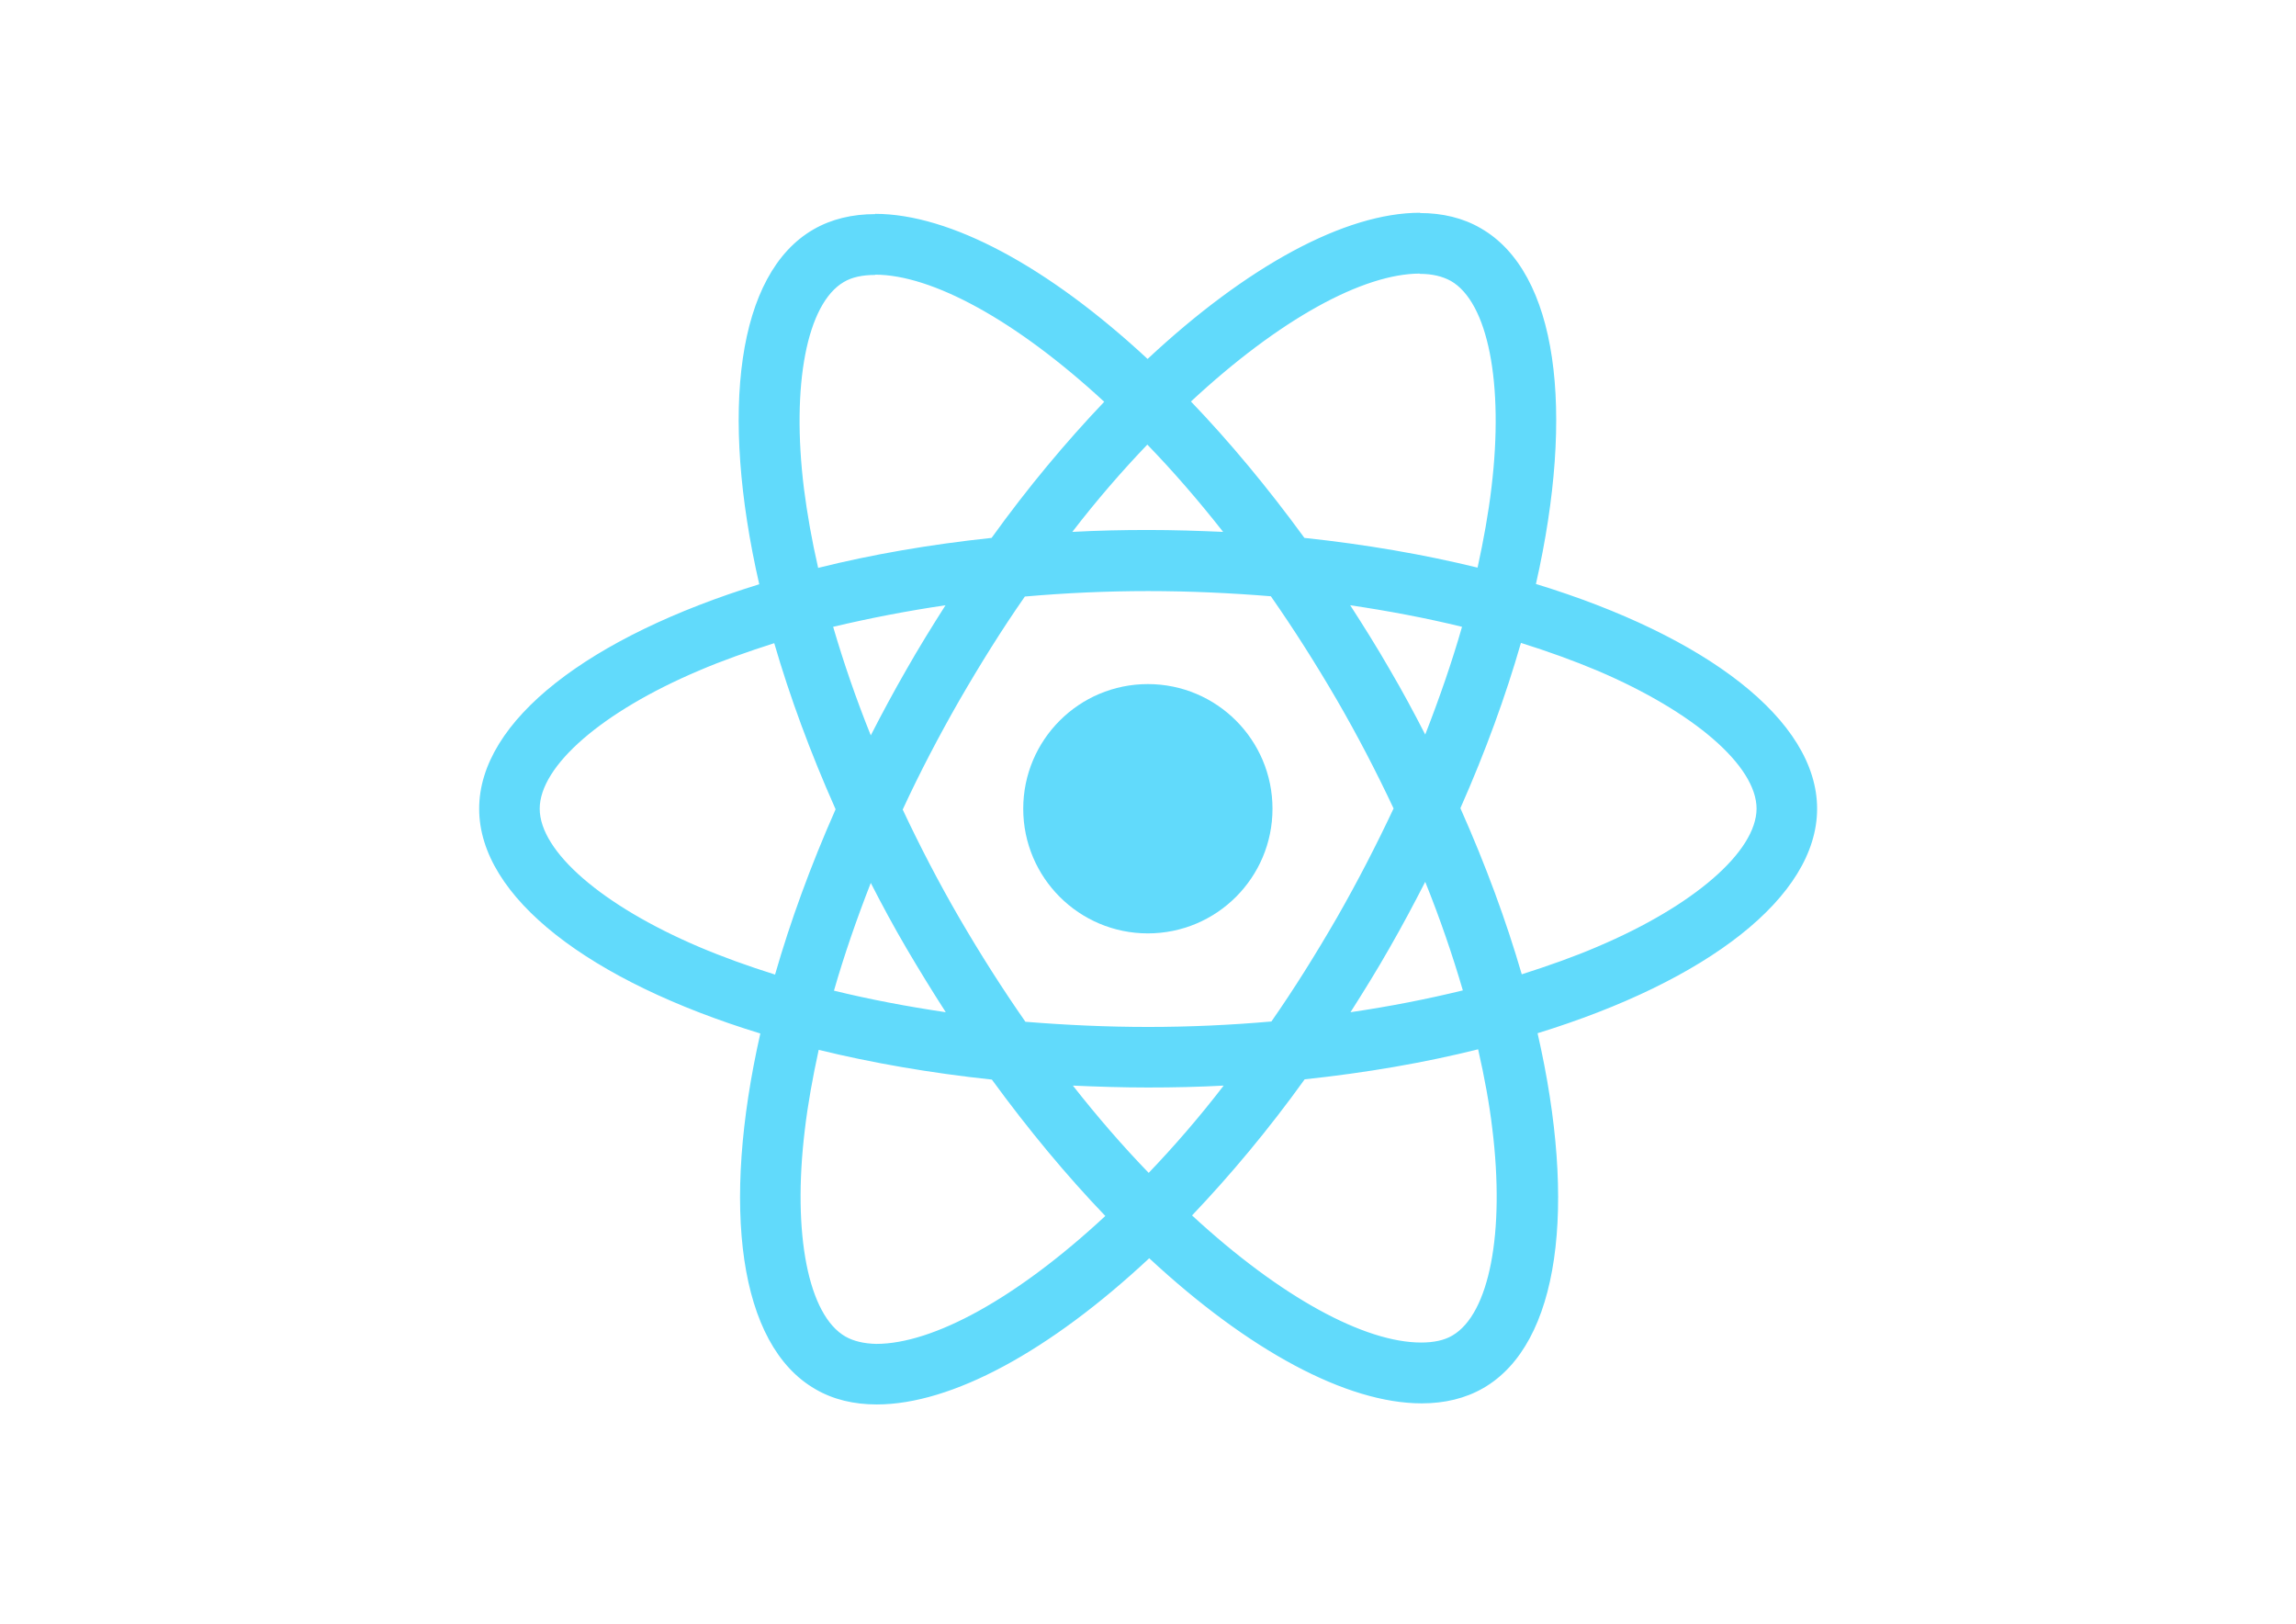
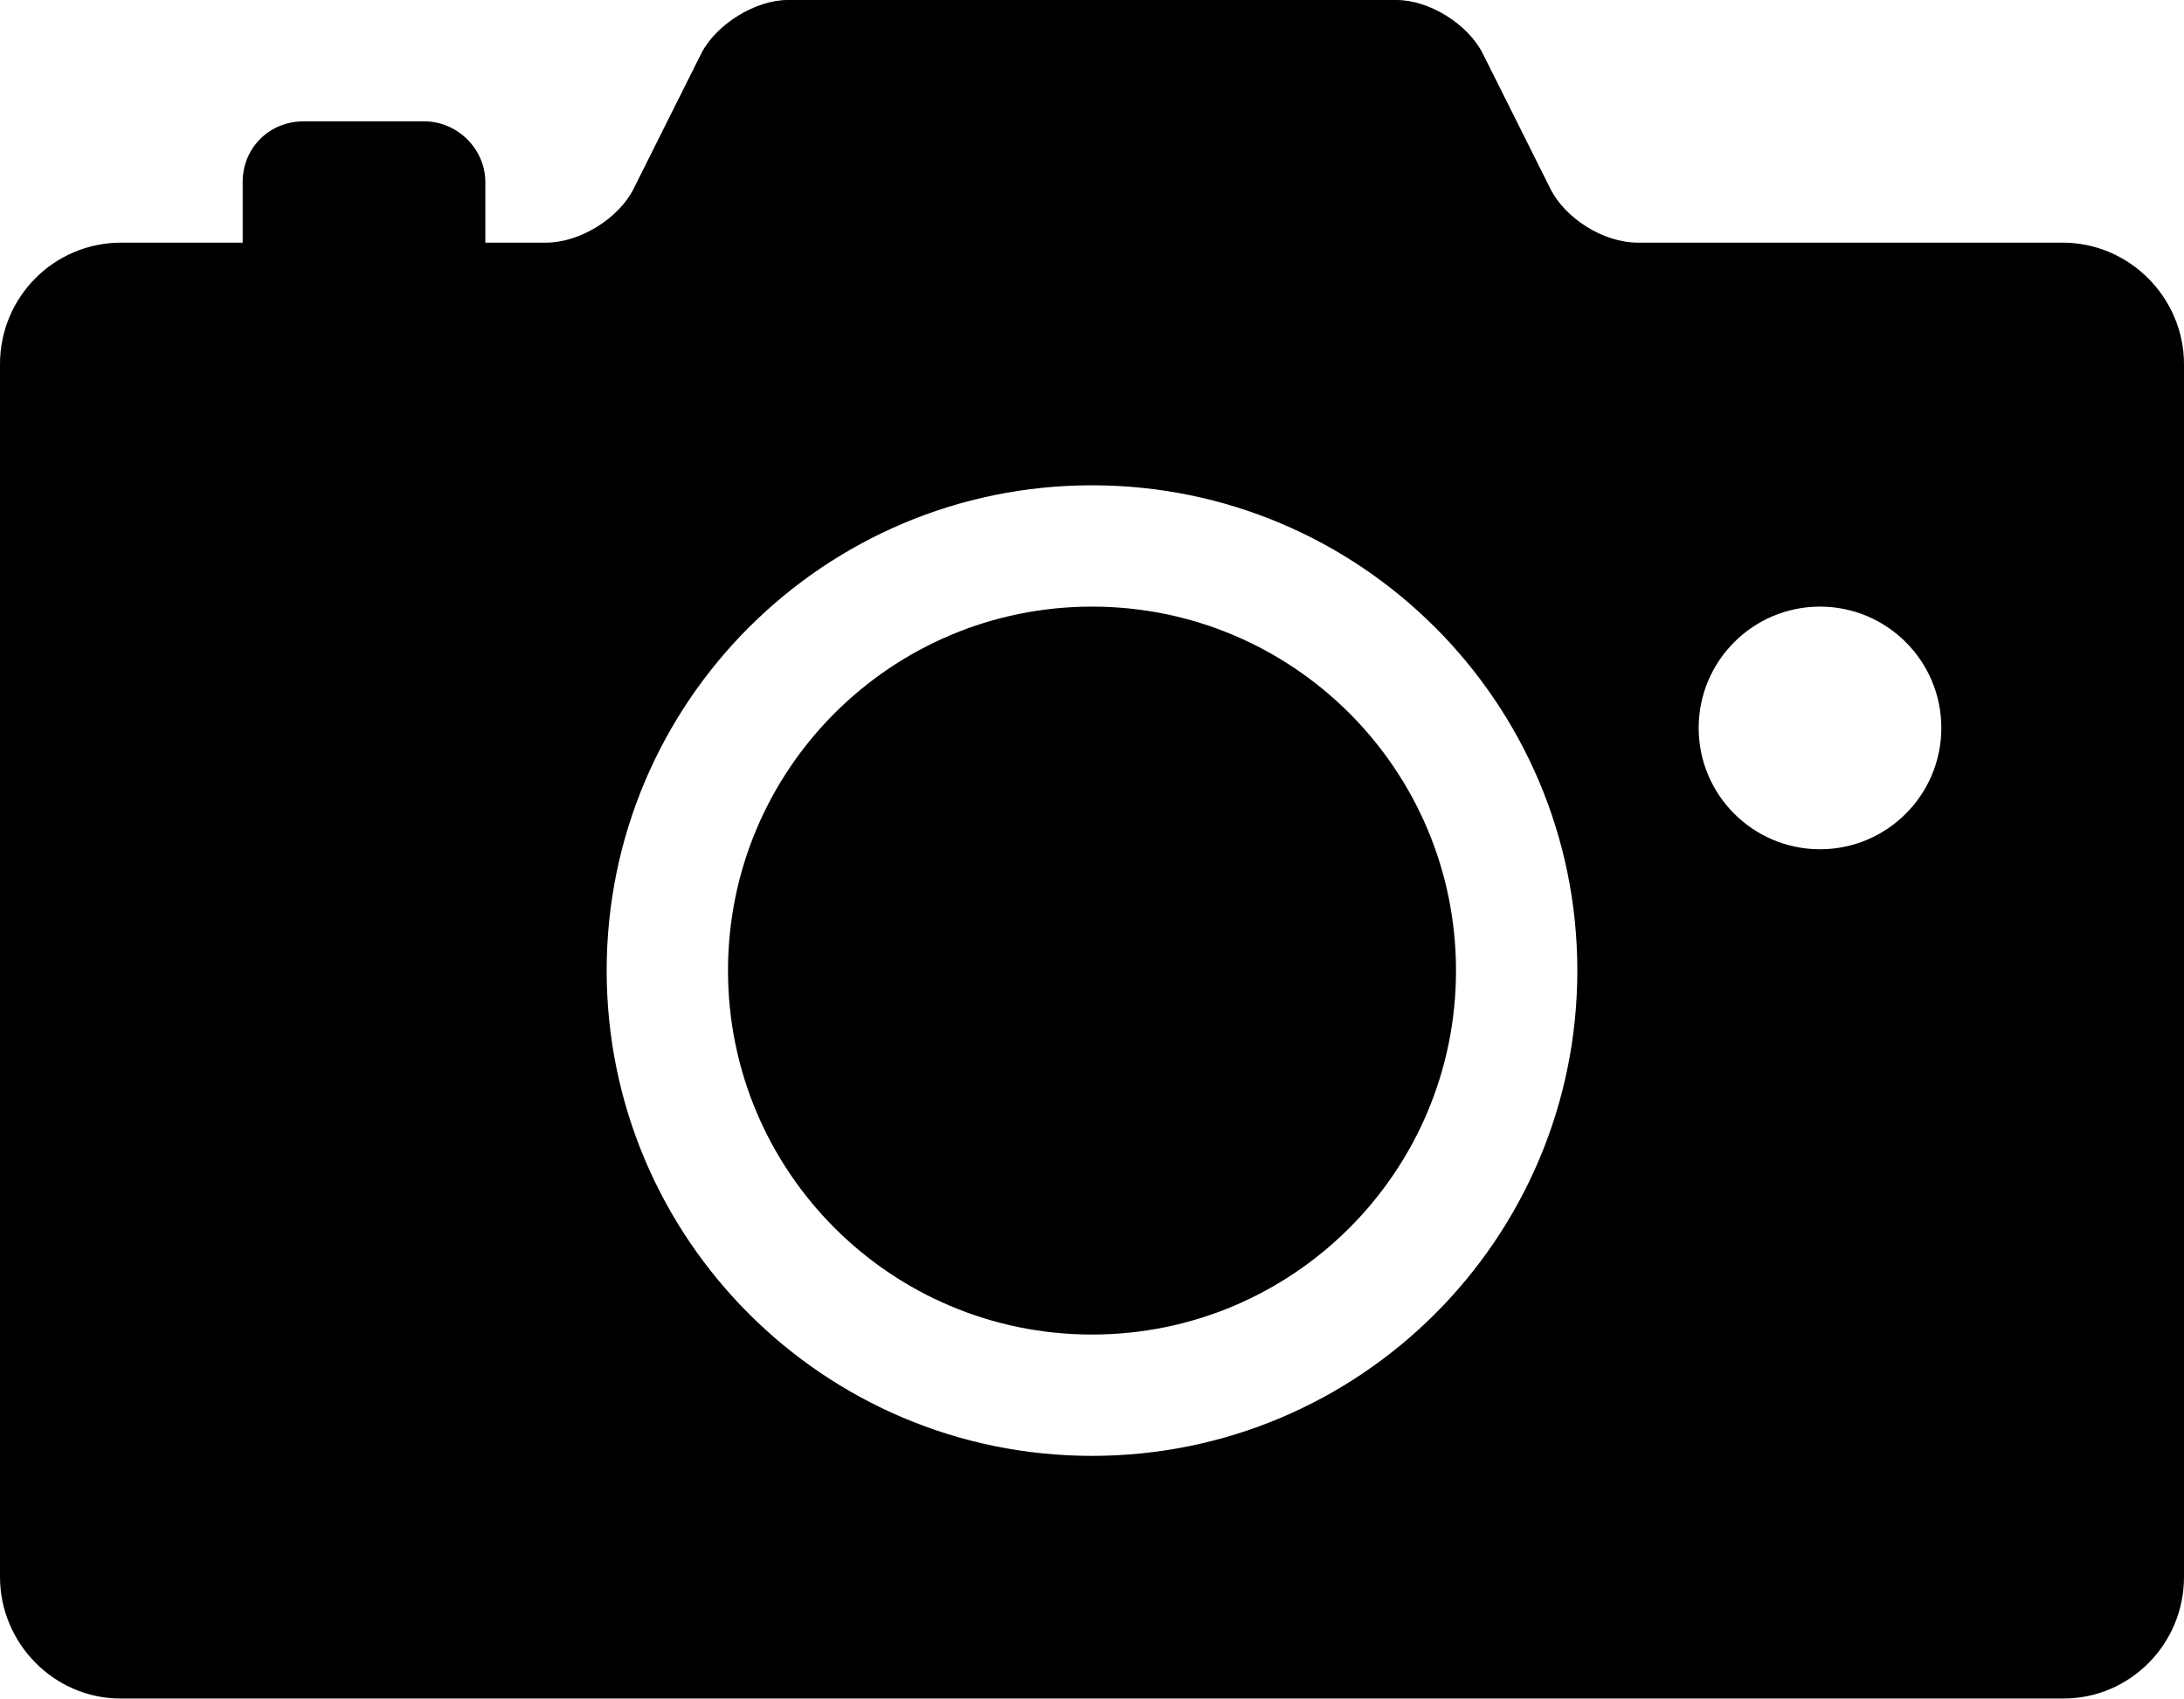
- <svg xmlns="http://www.w3.org/2000/svg" viewBox="0 0 841.9 595.3">
-   <g fill="#61DAFB">
-     <path d="M666.3 296.5c0-32.5-40.7-63.3-103.1-82.4 14.4-63.6 8-114.2-20.2-130.4-6.5-3.8-14.1-5.6-22.4-5.6v22.3c4.6 0 8.3.9 11.4 2.6 13.6 7.8 19.5 37.5 14.9 75.7-1.1 9.4-2.9 19.3-5.1 29.4-19.6-4.8-41-8.5-63.5-10.9-13.5-18.5-27.5-35.3-41.6-50 32.6-30.3 63.2-46.9 84-46.9V78c-27.5 0-63.5 19.6-99.9 53.6-36.4-33.8-72.4-53.2-99.9-53.2v22.3c20.7 0 51.4 16.5 84 46.6-14 14.7-28 31.4-41.3 49.9-22.6 2.4-44 6.1-63.6 11-2.3-10-4-19.7-5.2-29-4.7-38.2 1.1-67.9 14.6-75.8 3-1.8 6.9-2.6 11.5-2.6V78.5c-8.4 0-16 1.8-22.6 5.6-28.1 16.2-34.4 66.7-19.9 130.1-62.2 19.2-102.7 49.9-102.7 82.3 0 32.5 40.7 63.3 103.1 82.4-14.4 63.6-8 114.2 20.2 130.4 6.5 3.8 14.1 5.6 22.5 5.6 27.5 0 63.5-19.6 99.9-53.6 36.4 33.8 72.4 53.2 99.9 53.2 8.4 0 16-1.8 22.6-5.6 28.1-16.2 34.4-66.7 19.9-130.1 62-19.1 102.5-49.9 102.5-82.3zm-130.2-66.7c-3.7 12.9-8.3 26.2-13.5 39.5-4.1-8-8.4-16-13.1-24-4.6-8-9.5-15.8-14.4-23.4 14.2 2.1 27.9 4.7 41 7.9zm-45.8 106.5c-7.8 13.5-15.8 26.3-24.1 38.2-14.9 1.3-30 2-45.2 2-15.1 0-30.2-.7-45-1.9-8.3-11.9-16.4-24.6-24.2-38-7.6-13.1-14.5-26.4-20.8-39.8 6.2-13.4 13.2-26.8 20.7-39.9 7.8-13.5 15.8-26.3 24.1-38.2 14.9-1.3 30-2 45.2-2 15.1 0 30.2.7 45 1.9 8.3 11.9 16.4 24.6 24.2 38 7.6 13.1 14.5 26.4 20.8 39.8-6.3 13.4-13.2 26.8-20.7 39.9zm32.3-13c5.4 13.4 10 26.8 13.8 39.8-13.1 3.2-26.9 5.9-41.2 8 4.9-7.7 9.8-15.6 14.4-23.7 4.6-8 8.9-16.1 13-24.1zM421.2 430c-9.3-9.6-18.6-20.3-27.8-32 9 .4 18.2.7 27.5.7 9.4 0 18.7-.2 27.8-.7-9 11.7-18.3 22.4-27.5 32zm-74.4-58.9c-14.2-2.1-27.9-4.7-41-7.9 3.7-12.9 8.3-26.2 13.5-39.5 4.1 8 8.4 16 13.1 24 4.7 8 9.5 15.8 14.4 23.4zM420.7 163c9.3 9.6 18.6 20.3 27.8 32-9-.4-18.2-.7-27.5-.7-9.4 0-18.7.2-27.8.7 9-11.7 18.3-22.4 27.5-32zm-74 58.9c-4.9 7.7-9.8 15.6-14.4 23.7-4.6 8-8.9 16-13 24-5.4-13.4-10-26.8-13.8-39.8 13.1-3.1 26.9-5.8 41.2-7.9zm-90.5 125.2c-35.4-15.1-58.3-34.9-58.3-50.6 0-15.7 22.9-35.6 58.3-50.6 8.6-3.7 18-7 27.7-10.1 5.7 19.6 13.2 40 22.5 60.9-9.2 20.8-16.6 41.1-22.2 60.6-9.9-3.1-19.3-6.5-28-10.2zM310 490c-13.6-7.8-19.5-37.5-14.9-75.7 1.1-9.4 2.9-19.3 5.1-29.4 19.6 4.8 41 8.5 63.5 10.9 13.5 18.5 27.5 35.3 41.6 50-32.6 30.3-63.2 46.9-84 46.9-4.5-.1-8.3-1-11.3-2.7zm237.2-76.2c4.7 38.2-1.1 67.9-14.6 75.8-3 1.8-6.9 2.6-11.5 2.6-20.7 0-51.4-16.5-84-46.6 14-14.7 28-31.4 41.3-49.9 22.6-2.4 44-6.1 63.6-11 2.3 10.1 4.1 19.8 5.2 29.1zm38.5-66.7c-8.6 3.7-18 7-27.7 10.1-5.7-19.6-13.2-40-22.5-60.9 9.2-20.8 16.6-41.1 22.2-60.6 9.9 3.1 19.3 6.5 28.1 10.2 35.4 15.1 58.3 34.9 58.3 50.6-.1 15.7-23 35.6-58.4 50.6zM320.8 78.4z" />
-     <circle cx="420.9" cy="296.5" r="45.7" />
-     <path d="M520.5 78.1z" />
-   </g>
+ <svg xmlns="http://www.w3.org/2000/svg" width="18" height="14" viewBox="0 0 18 14">
+   <path fill="#000000" fill-rule="evenodd" d="M611,248.002 C611,247.449 611.444,247 612,247 L615.502,247 C615.777,247 616.1,246.801 616.222,246.556 L616.778,245.444 C616.901,245.199 617.228,245 617.491,245 L622.509,245 C622.78,245 623.1,245.199 623.222,245.444 L623.778,246.556 C623.901,246.801 624.215,247 624.498,247 L628,247 C628.552,247 629,247.456 629,248.002 L629,257.998 C629,258.551 628.555,259 628.007,259 L611.993,259 C611.445,259 611,258.544 611,257.998 L611,248.002 Z M620,257 C622.209,257 624,255.209 624,253 C624,250.791 622.209,249 620,249 C617.791,249 616,250.791 616,253 C616,255.209 617.791,257 620,257 Z M620,256 C621.657,256 623,254.657 623,253 C623,251.343 621.657,250 620,250 C618.343,250 617,251.343 617,253 C617,254.657 618.343,256 620,256 Z M626,252 C626.552,252 627,251.552 627,251 C627,250.448 626.552,250 626,250 C625.448,250 625,250.448 625,251 C625,251.552 625.448,252 626,252 Z M613,246.5 C613,246.224 613.214,246 613.505,246 L614.495,246 C614.774,246 615,246.232 615,246.5 L615,247 L613,247 L613,246.5 Z" transform="translate(-611 -245)" />
</svg>
